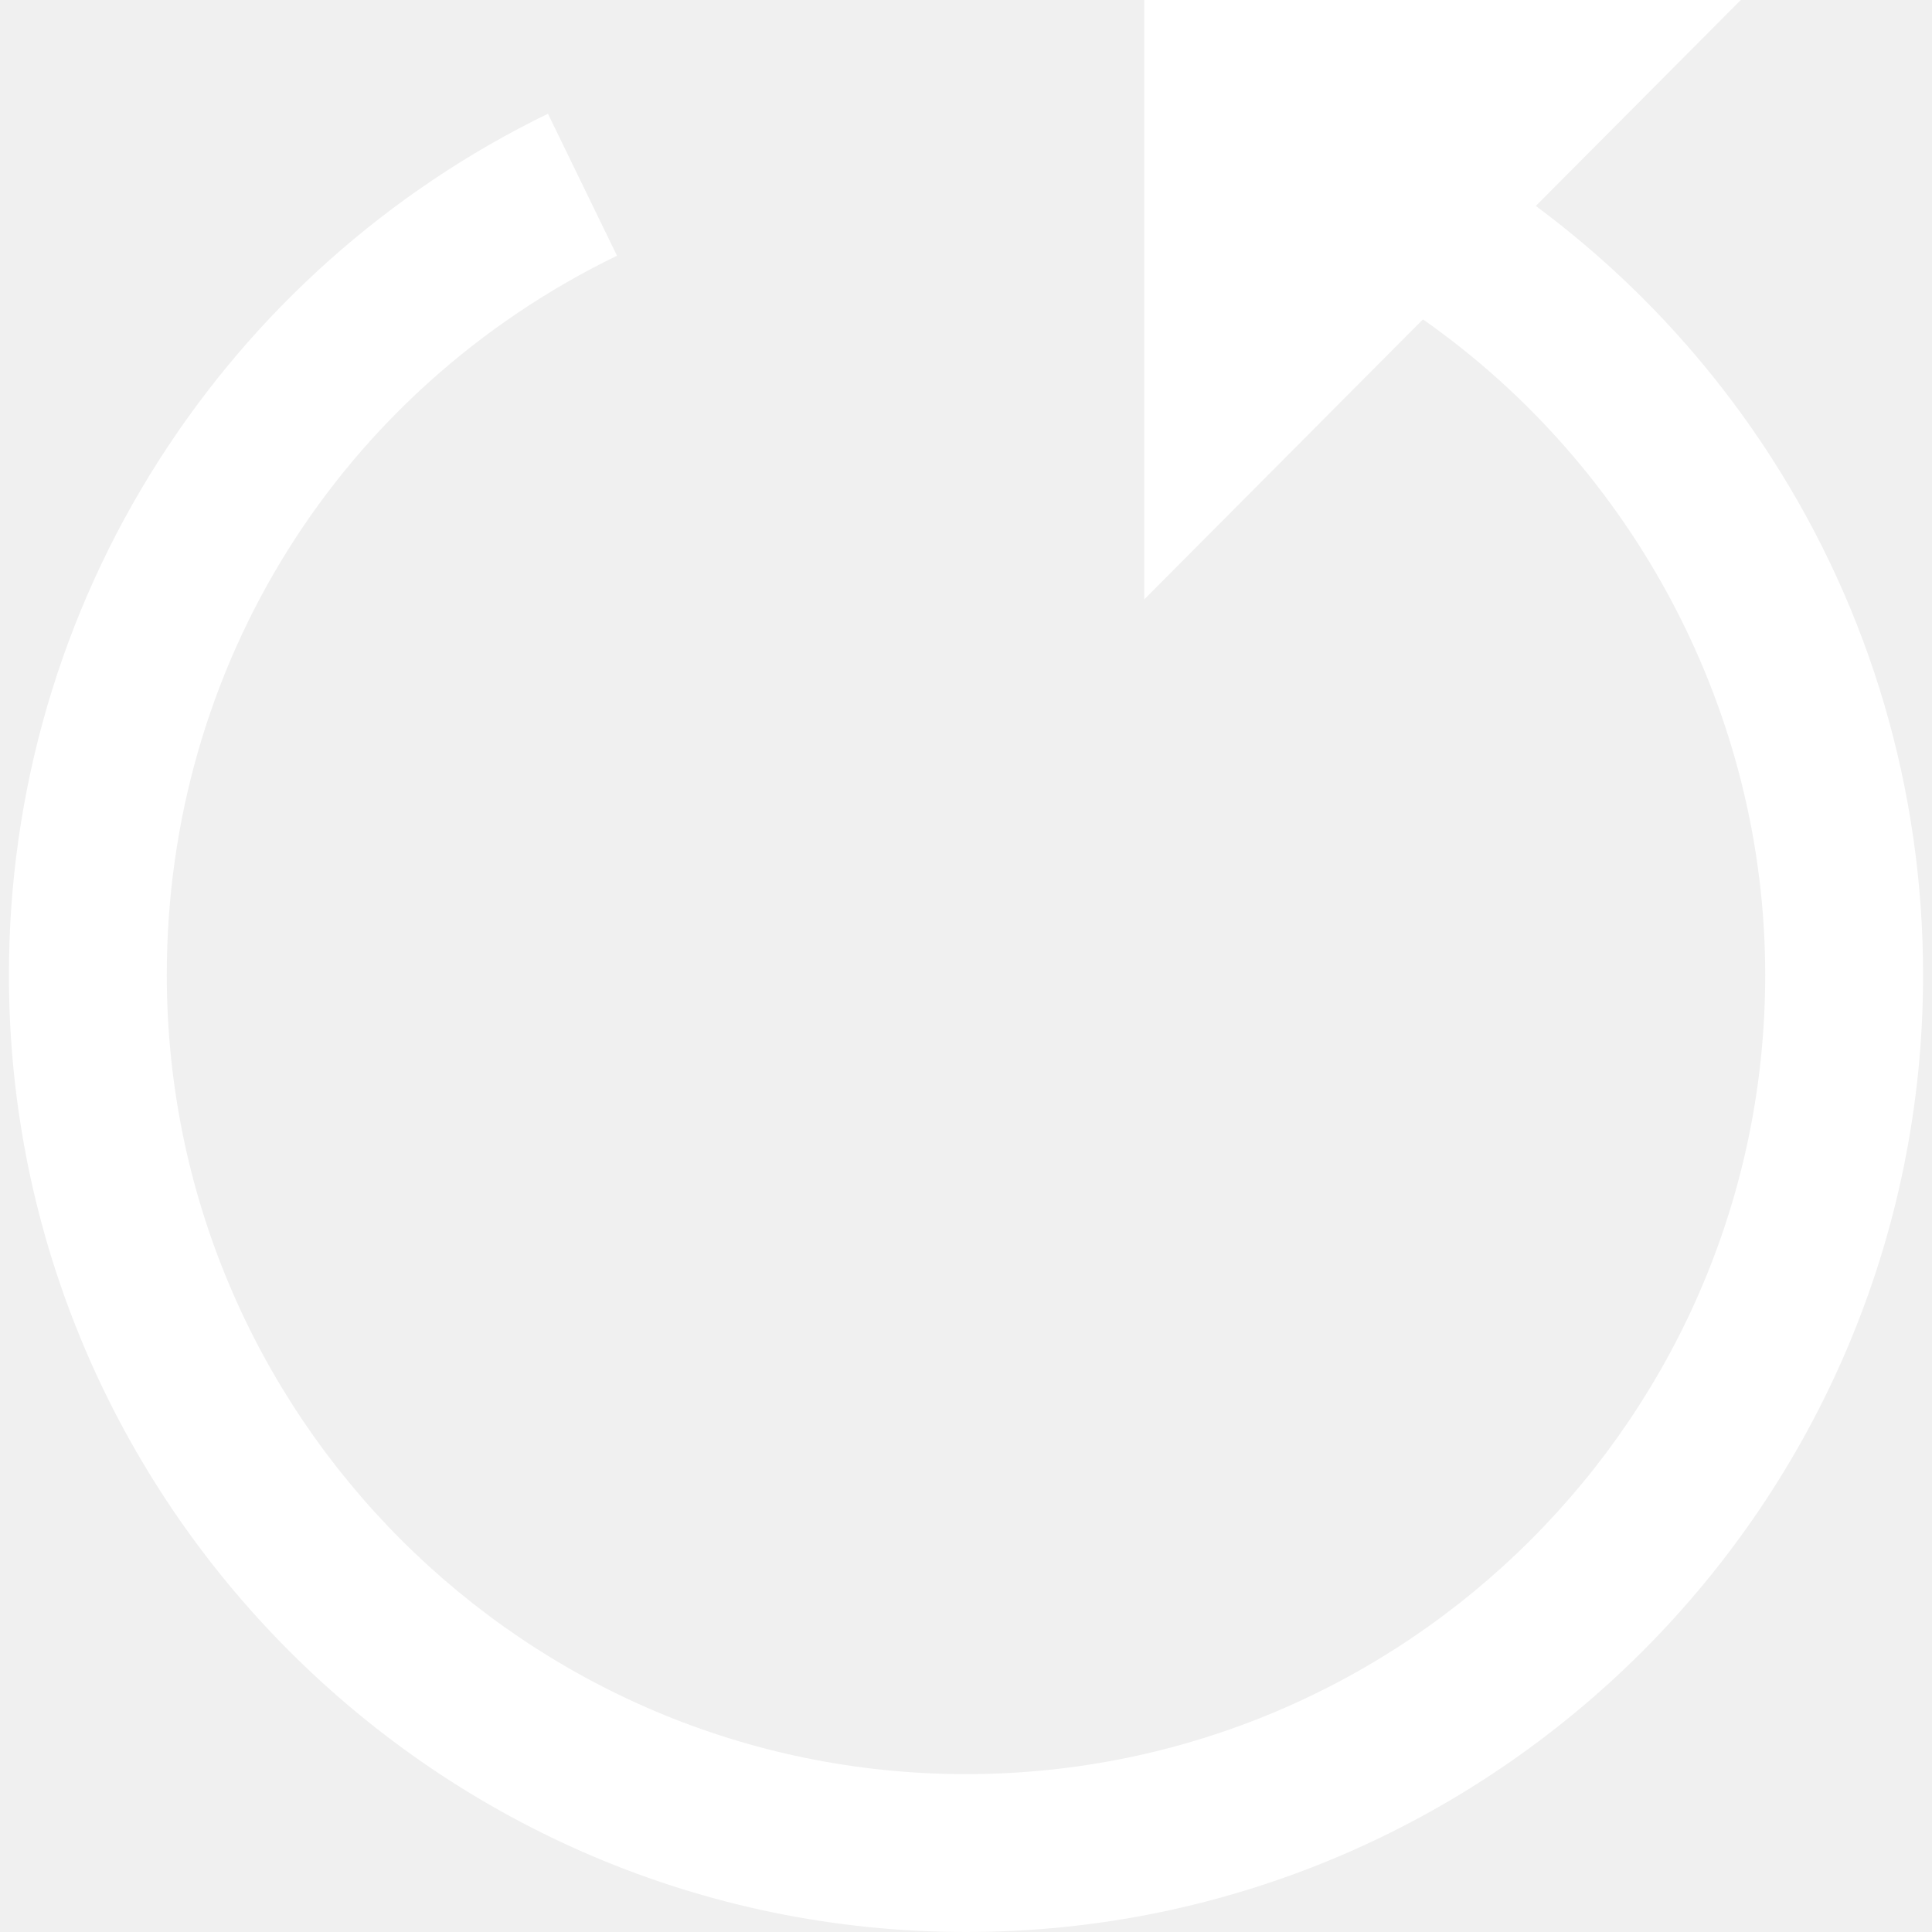
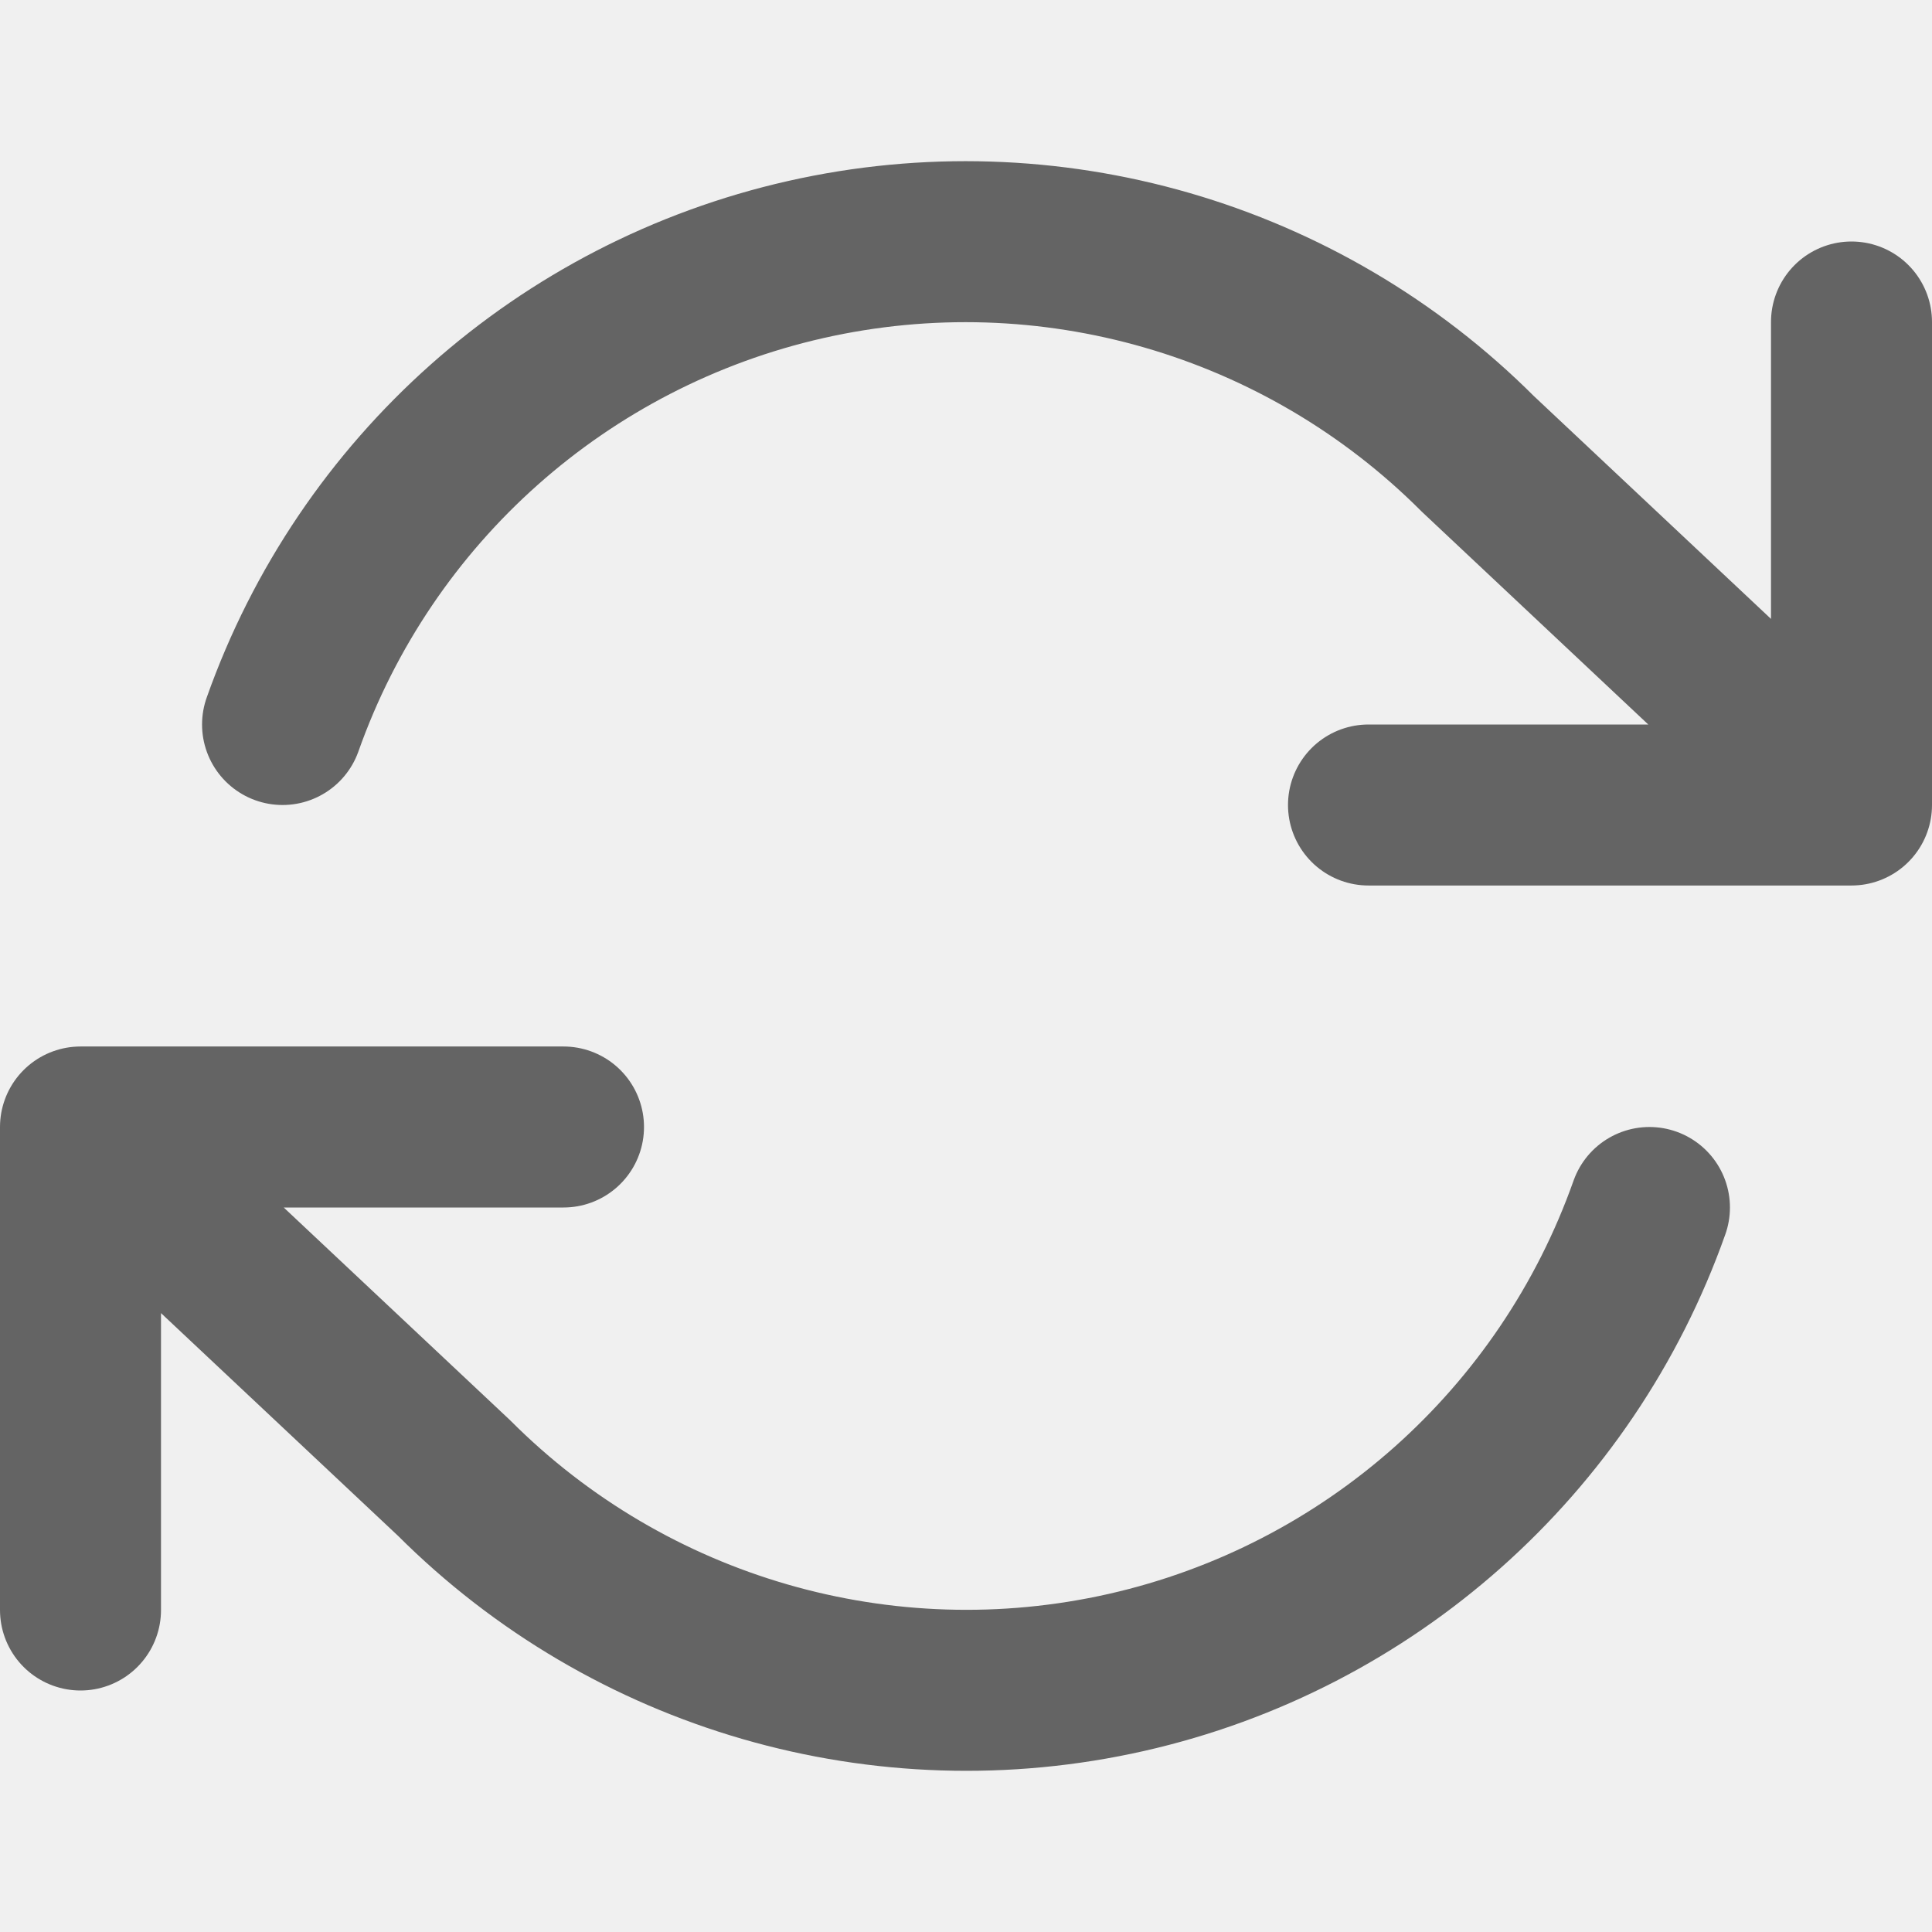
- <svg xmlns="http://www.w3.org/2000/svg" fill="#ffffff" height="40px" width="40px" version="1.1" id="Layer_1" viewBox="0 0 367.136 367.136" xml:space="preserve">
-   <g id="SVGRepo_bgCarrier" stroke-width="0" />
-   <g id="SVGRepo_tracerCarrier" stroke-linecap="round" stroke-linejoin="round" />
-   <g id="SVGRepo_iconCarrier">
-     <path d="M336.554,86.871c-11.975-18.584-27.145-34.707-44.706-47.731L330.801,0H217.436v113.91L270.4,60.691 c40.142,28.131,65.042,74.724,65.042,124.571c0,83.744-68.13,151.874-151.874,151.874S31.694,269.005,31.694,185.262 c0-58.641,32.781-111.009,85.551-136.669l-13.119-26.979C73.885,36.318,48.315,59.1,30.182,87.494 c-18.637,29.184-28.488,62.991-28.488,97.768c0,100.286,81.588,181.874,181.874,181.874s181.874-81.588,181.874-181.874 C365.442,150.223,355.453,116.201,336.554,86.871z" />
-   </g>
+ <svg xmlns="http://www.w3.org/2000/svg" width="24" height="24" viewBox="0 0 24 24" fill="none">
+   <path d="M23 4V10H17M1 20V14H7M3.51 9A9 9 0 0 1 18.36 5.64L23 10M1 14L5.64 18.36A9 9 0 0 0 20.49 15" stroke="#646464" stroke-width="2" stroke-linecap="round" stroke-linejoin="round" />
</svg>
